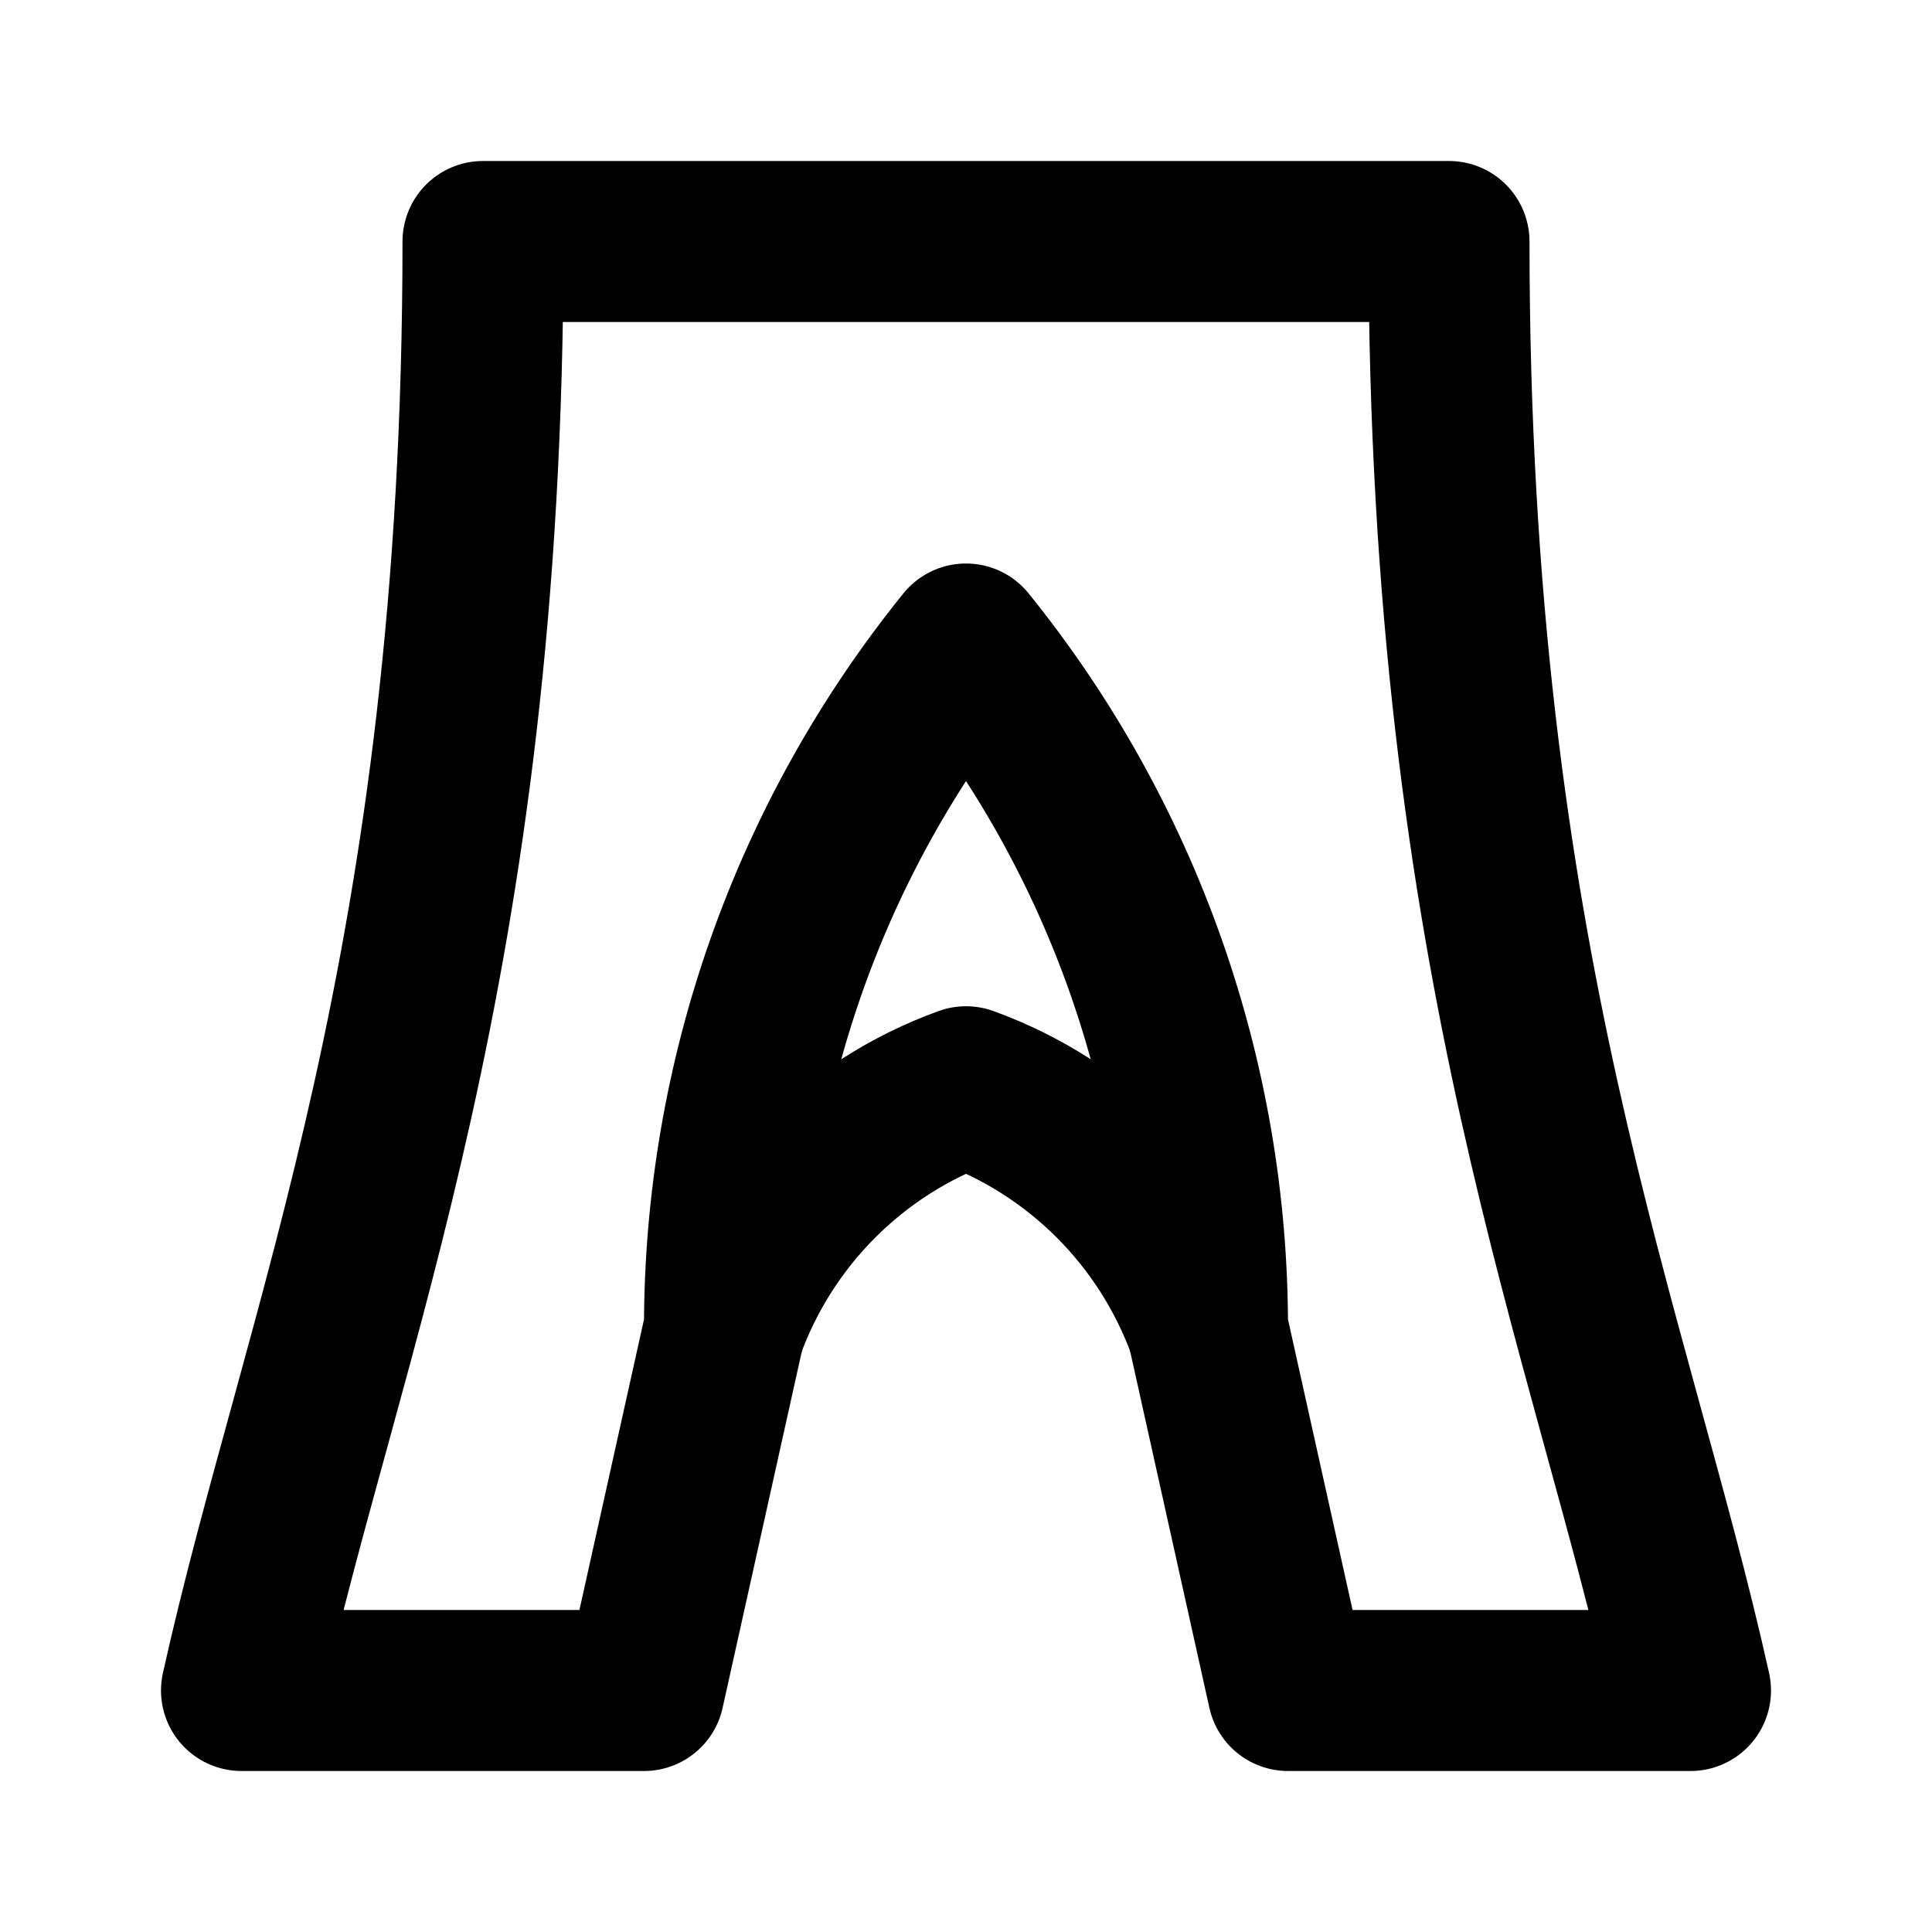
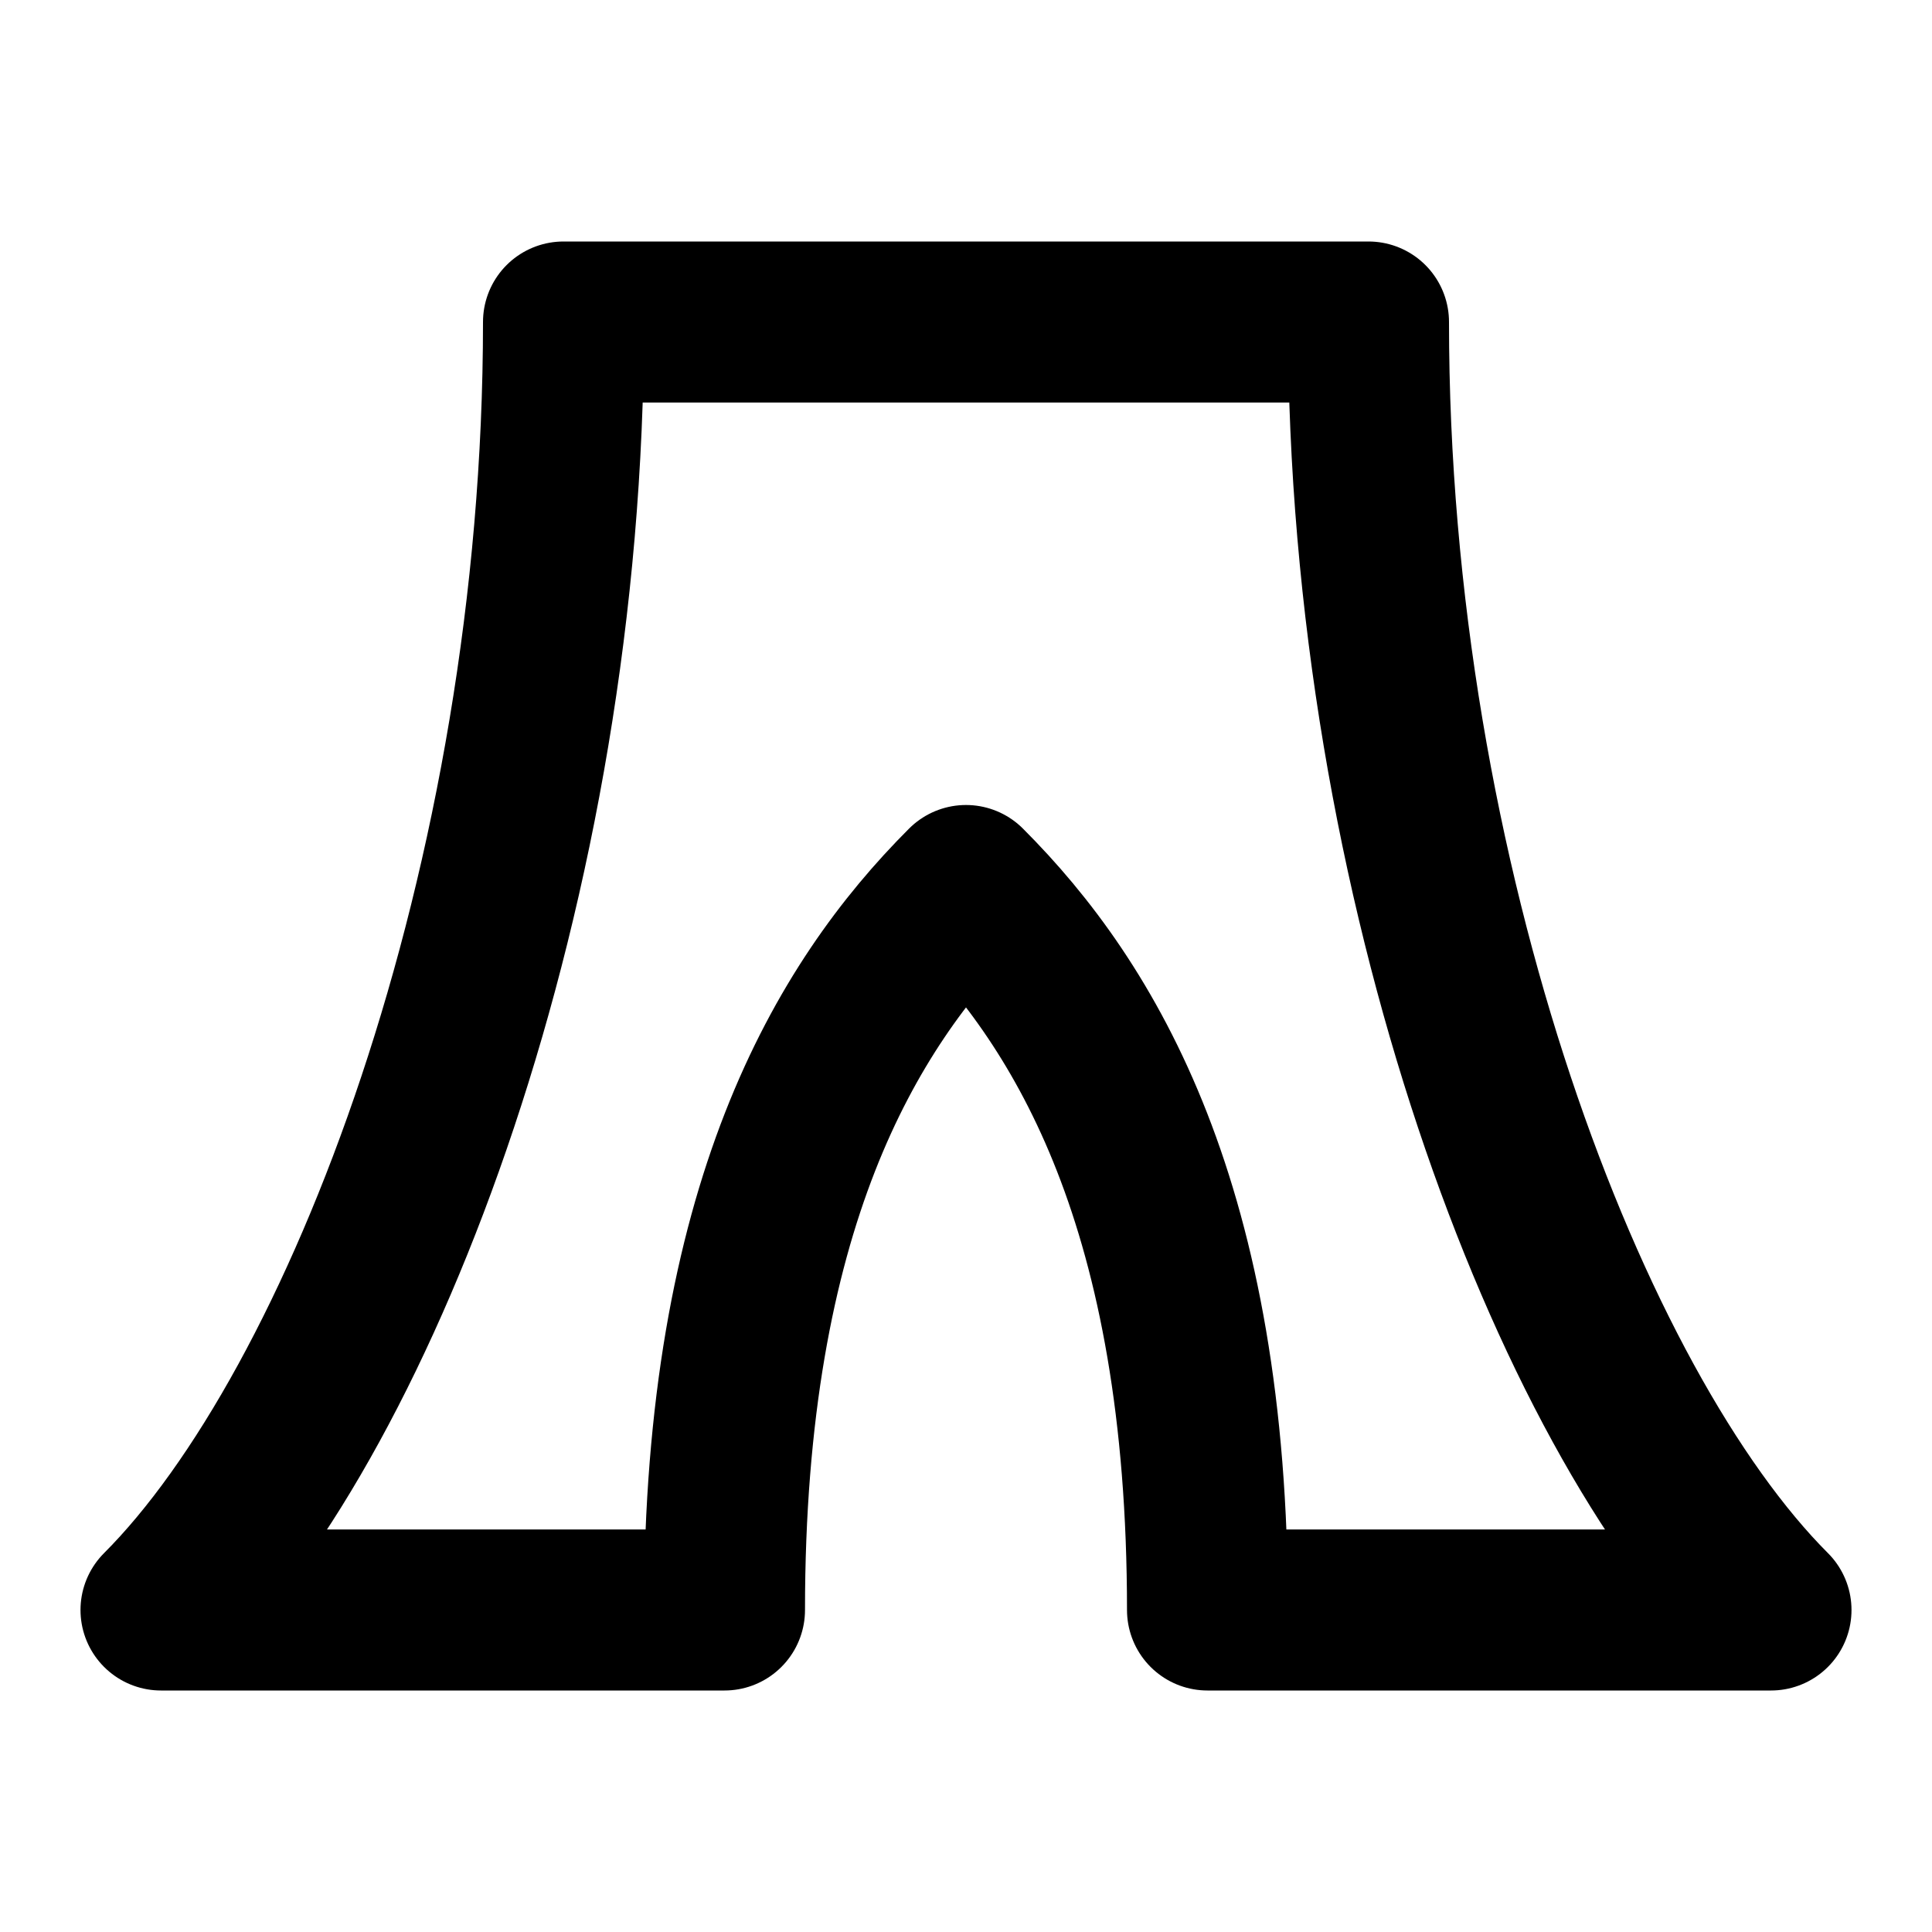
<svg xmlns="http://www.w3.org/2000/svg" width="48" height="48" viewBox="0 0 48 48" fill="none" stroke="currentColor" stroke-width="4" stroke-linecap="round" stroke-linejoin="round">
-   <path id="monument" d="M12 6L36 6C36 24 40 33 42 42L32 42L30 33A27 27 0 0 0 24 16A27 27 0 0 0 18 33L16 42L6 42C8 33 12 24 12 6Z" />
-   <path id="lower-arch" d="M18 33A10 10 0 0 1 24 27A10 10 0 0 1 30 33" />
+   <path id="tower" d="M14 8L34 8C34 22 39 35 44 40L30 40C30 30 27 25 24 22C21 25 18 30 18 40L4 40C9 35 14 22 14 8Z" />
</svg>
